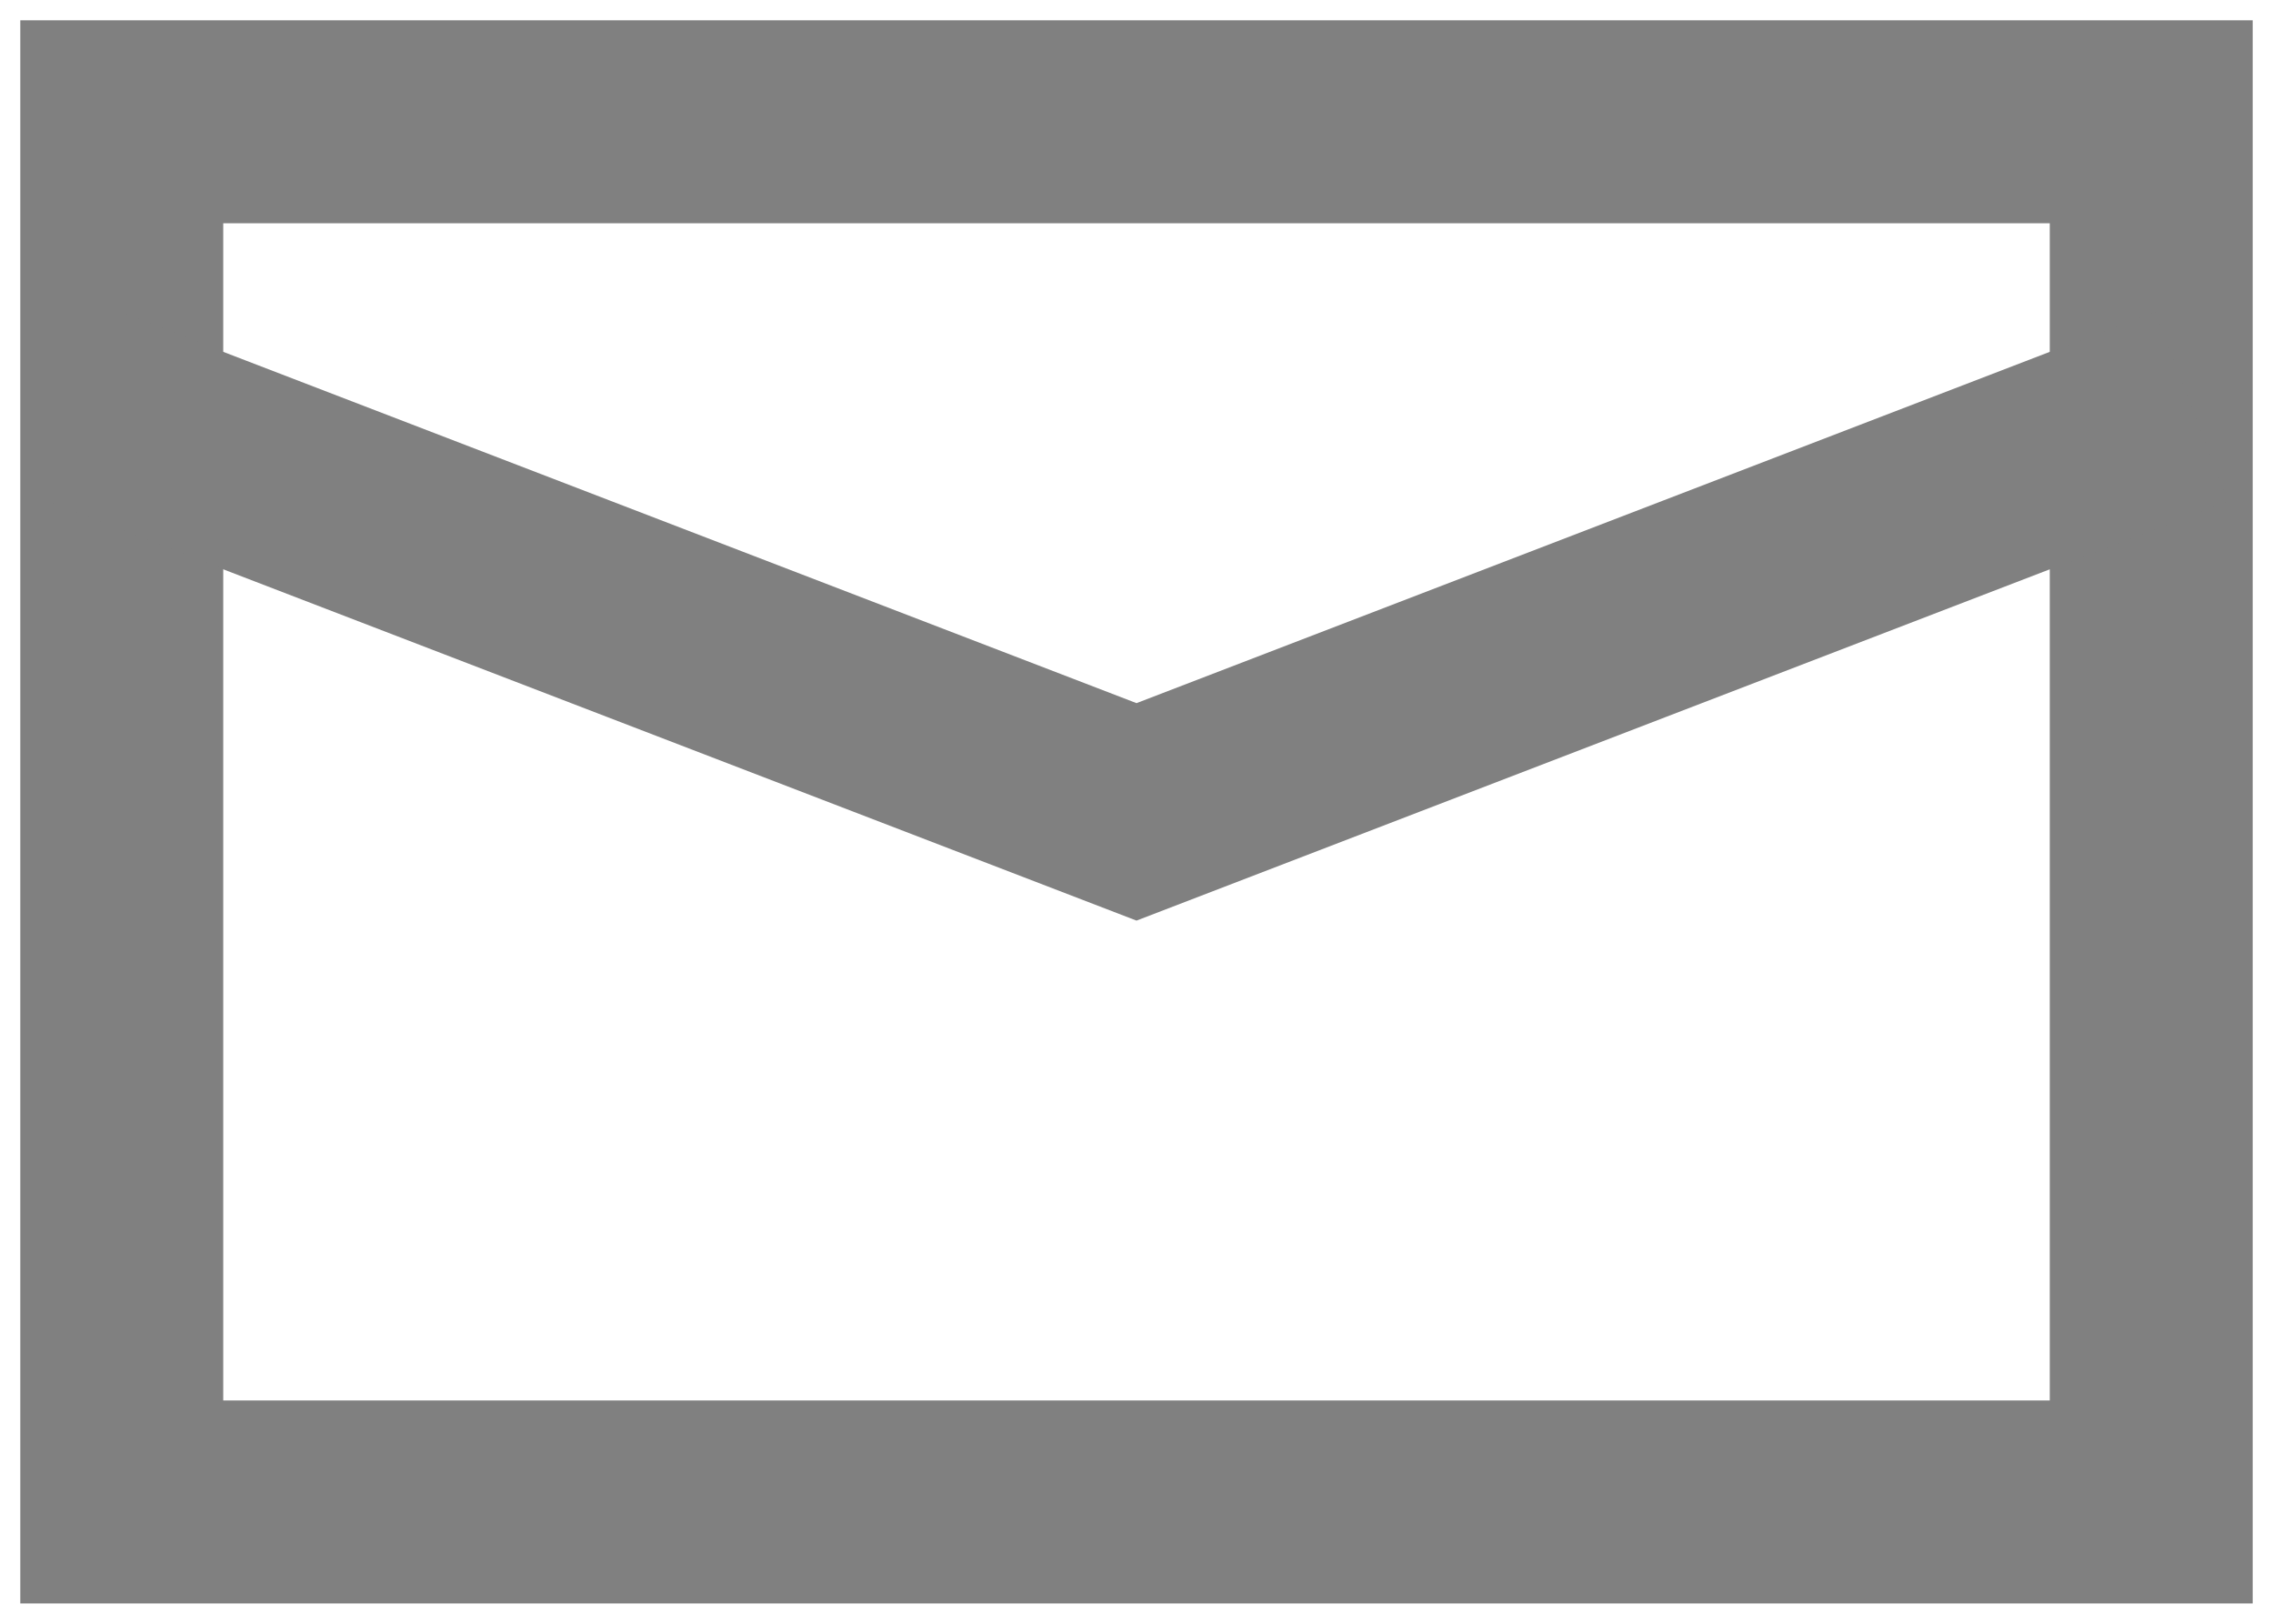
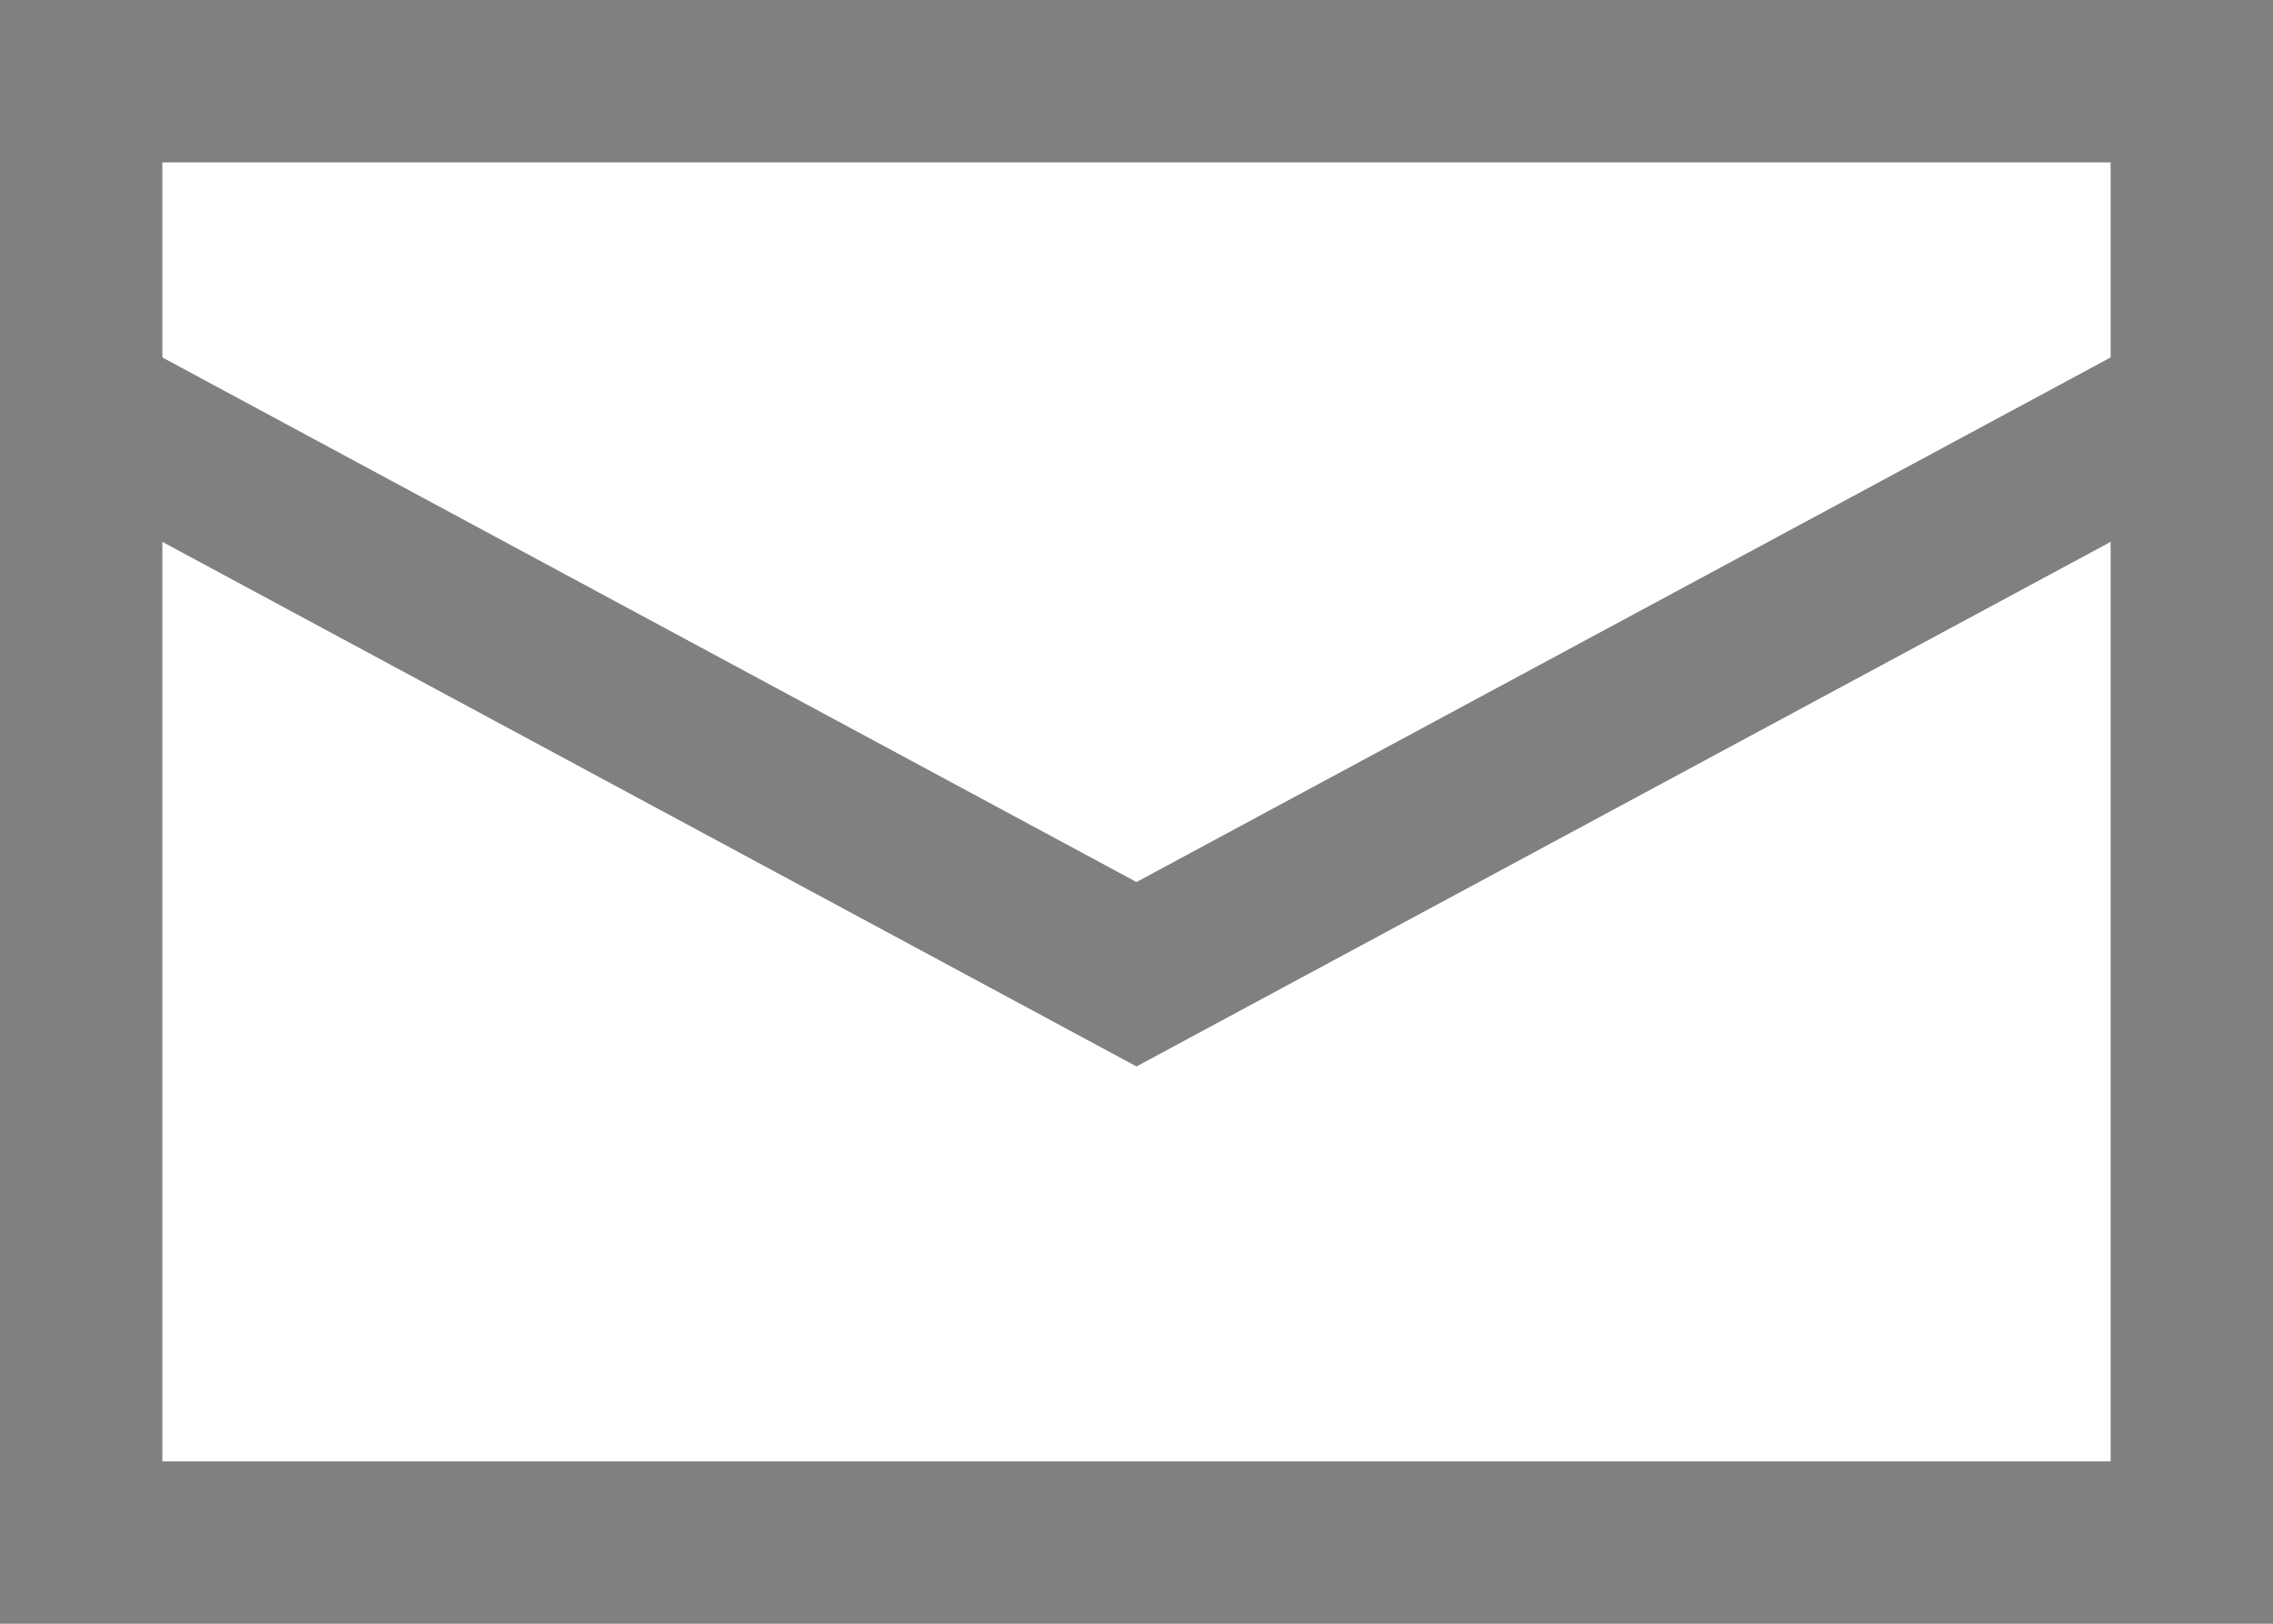
<svg xmlns="http://www.w3.org/2000/svg" width="14" height="10" viewBox="0 0 14 10" fill="none">
  <style>
        path, rect {
            stroke: #808080;
        }
    </style>
-   <rect x="0.75" y="0.75" width="12.5" height="8.5" stroke="black" stroke-width="1.25" />
-   <path d="M0.5 2.5L7 5L13.5 2.5" stroke="black" stroke-width="1.25" />
+   <rect x="0.5" y="0.5" width="13" height="9" stroke="black" />
+   <path d="M0.5 2.5L7 6L13.5 2.5" stroke="black" />
</svg>
